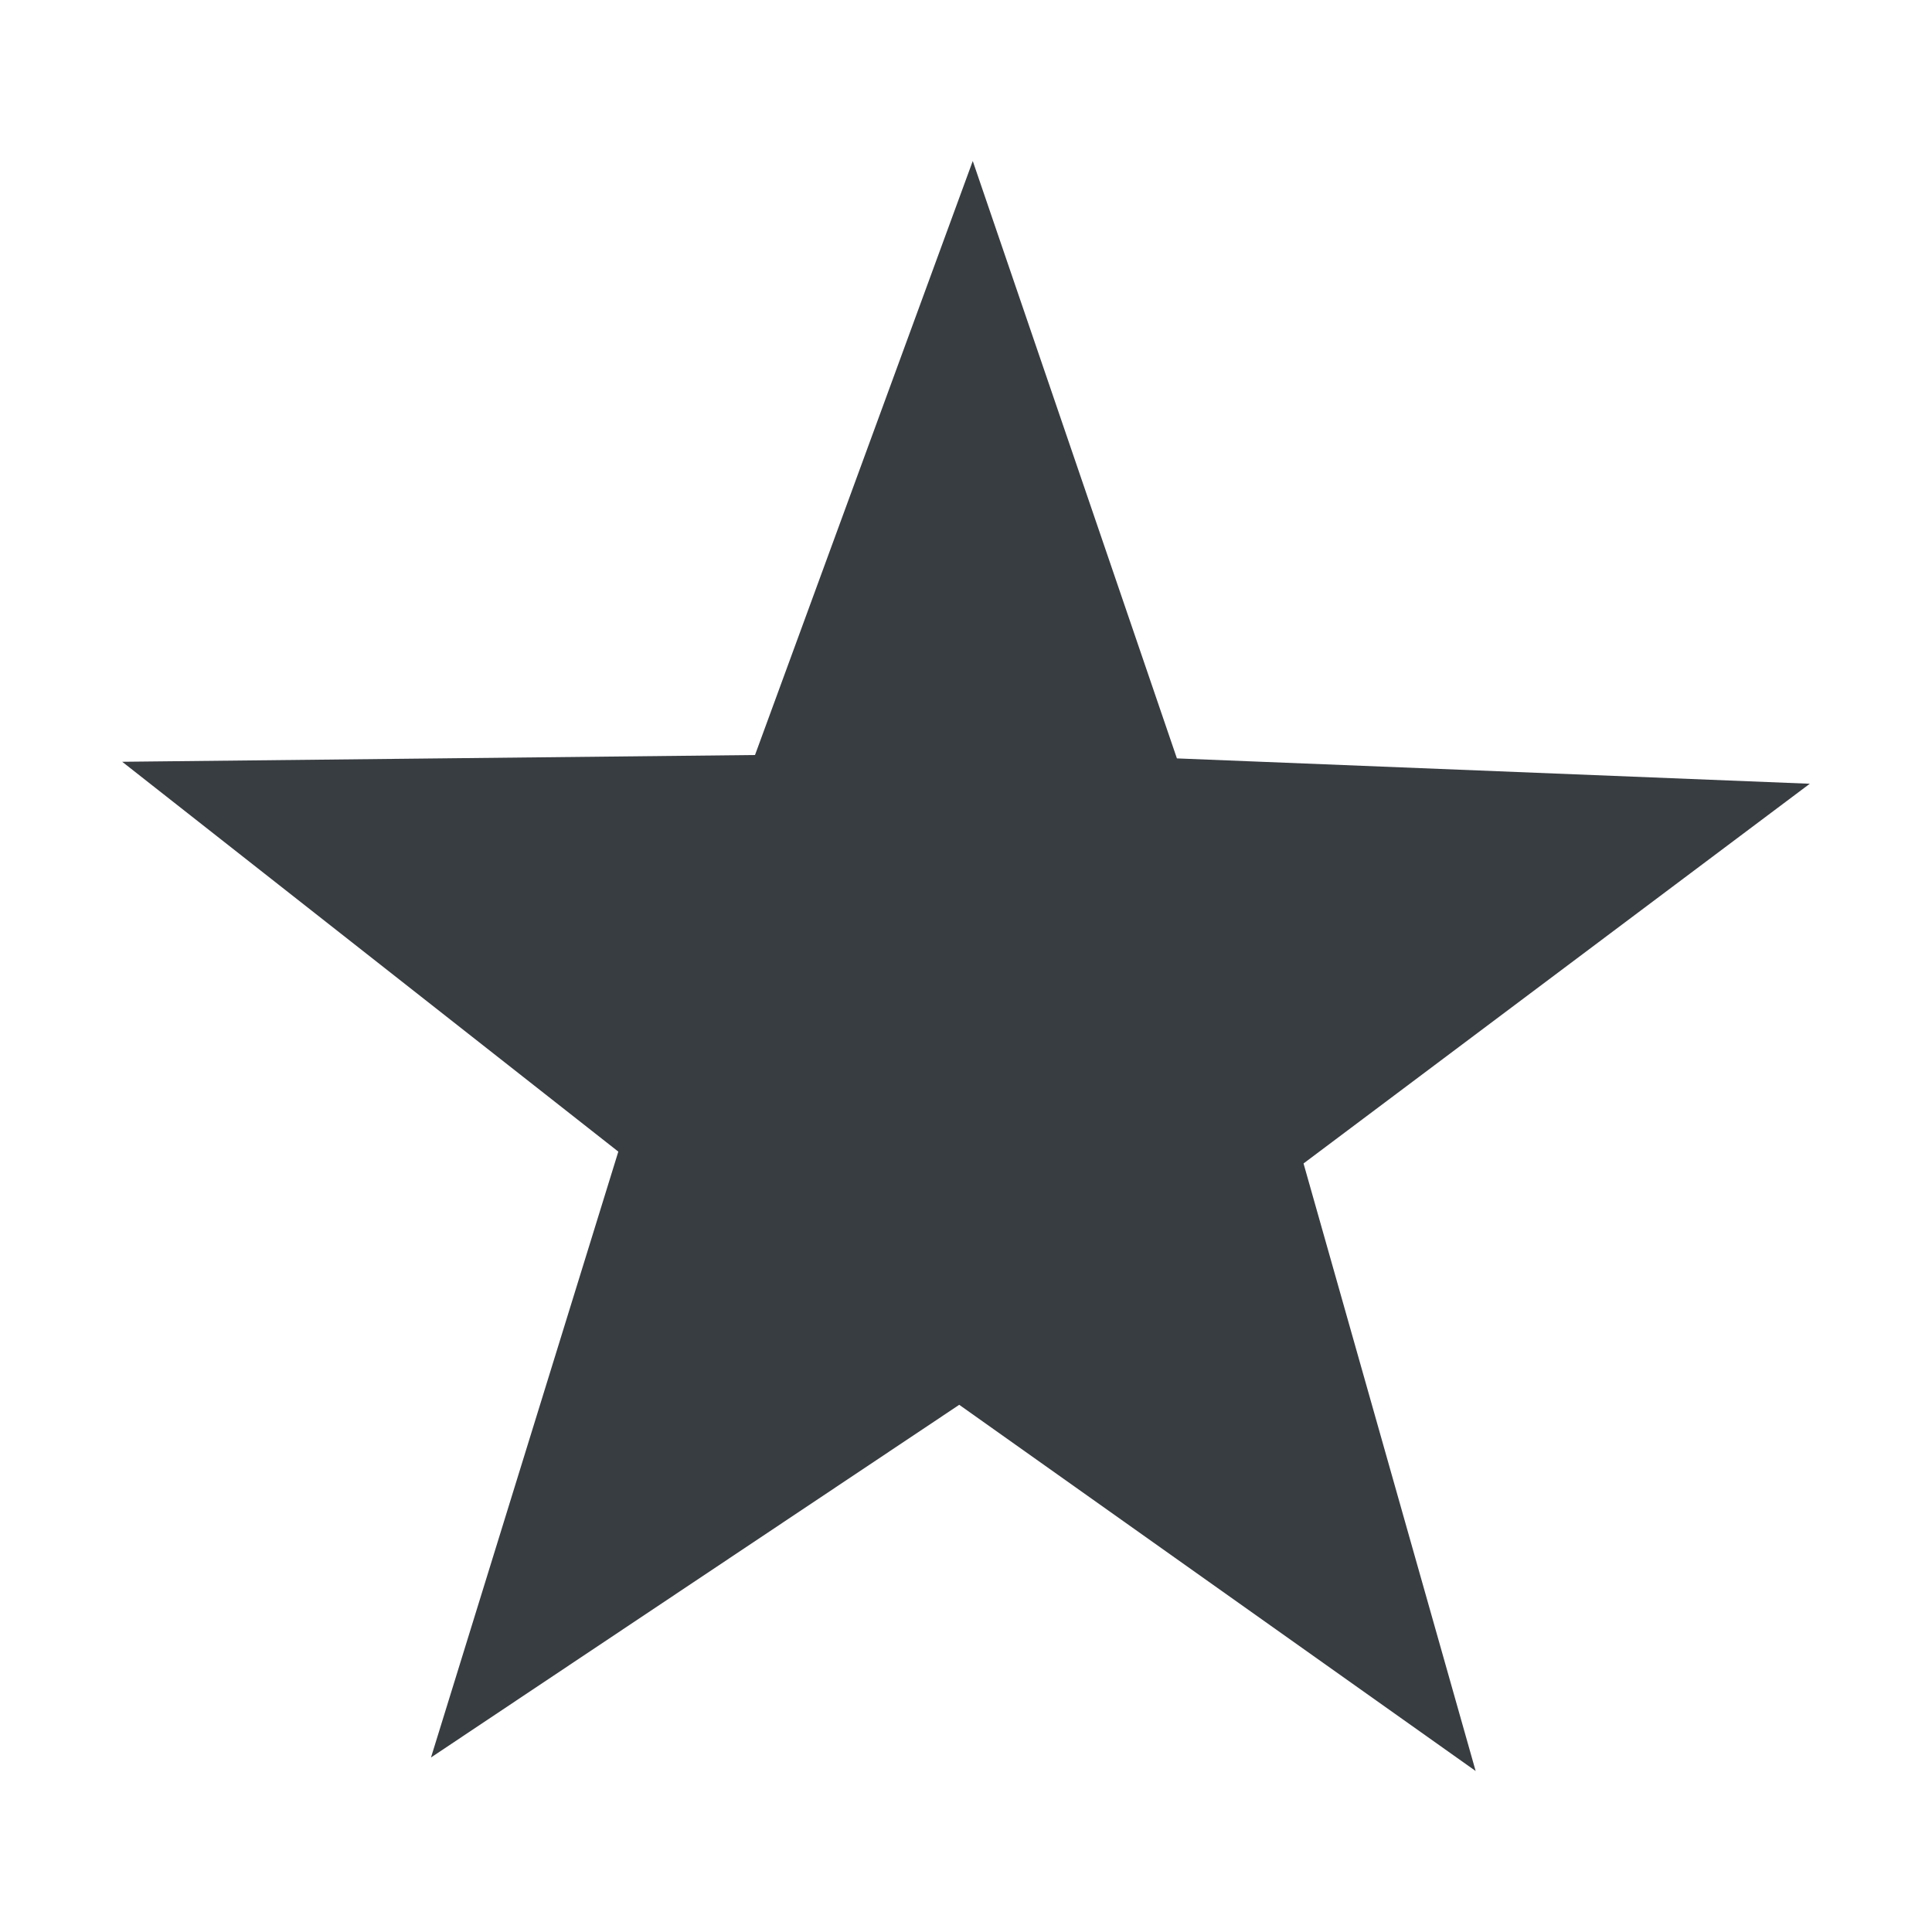
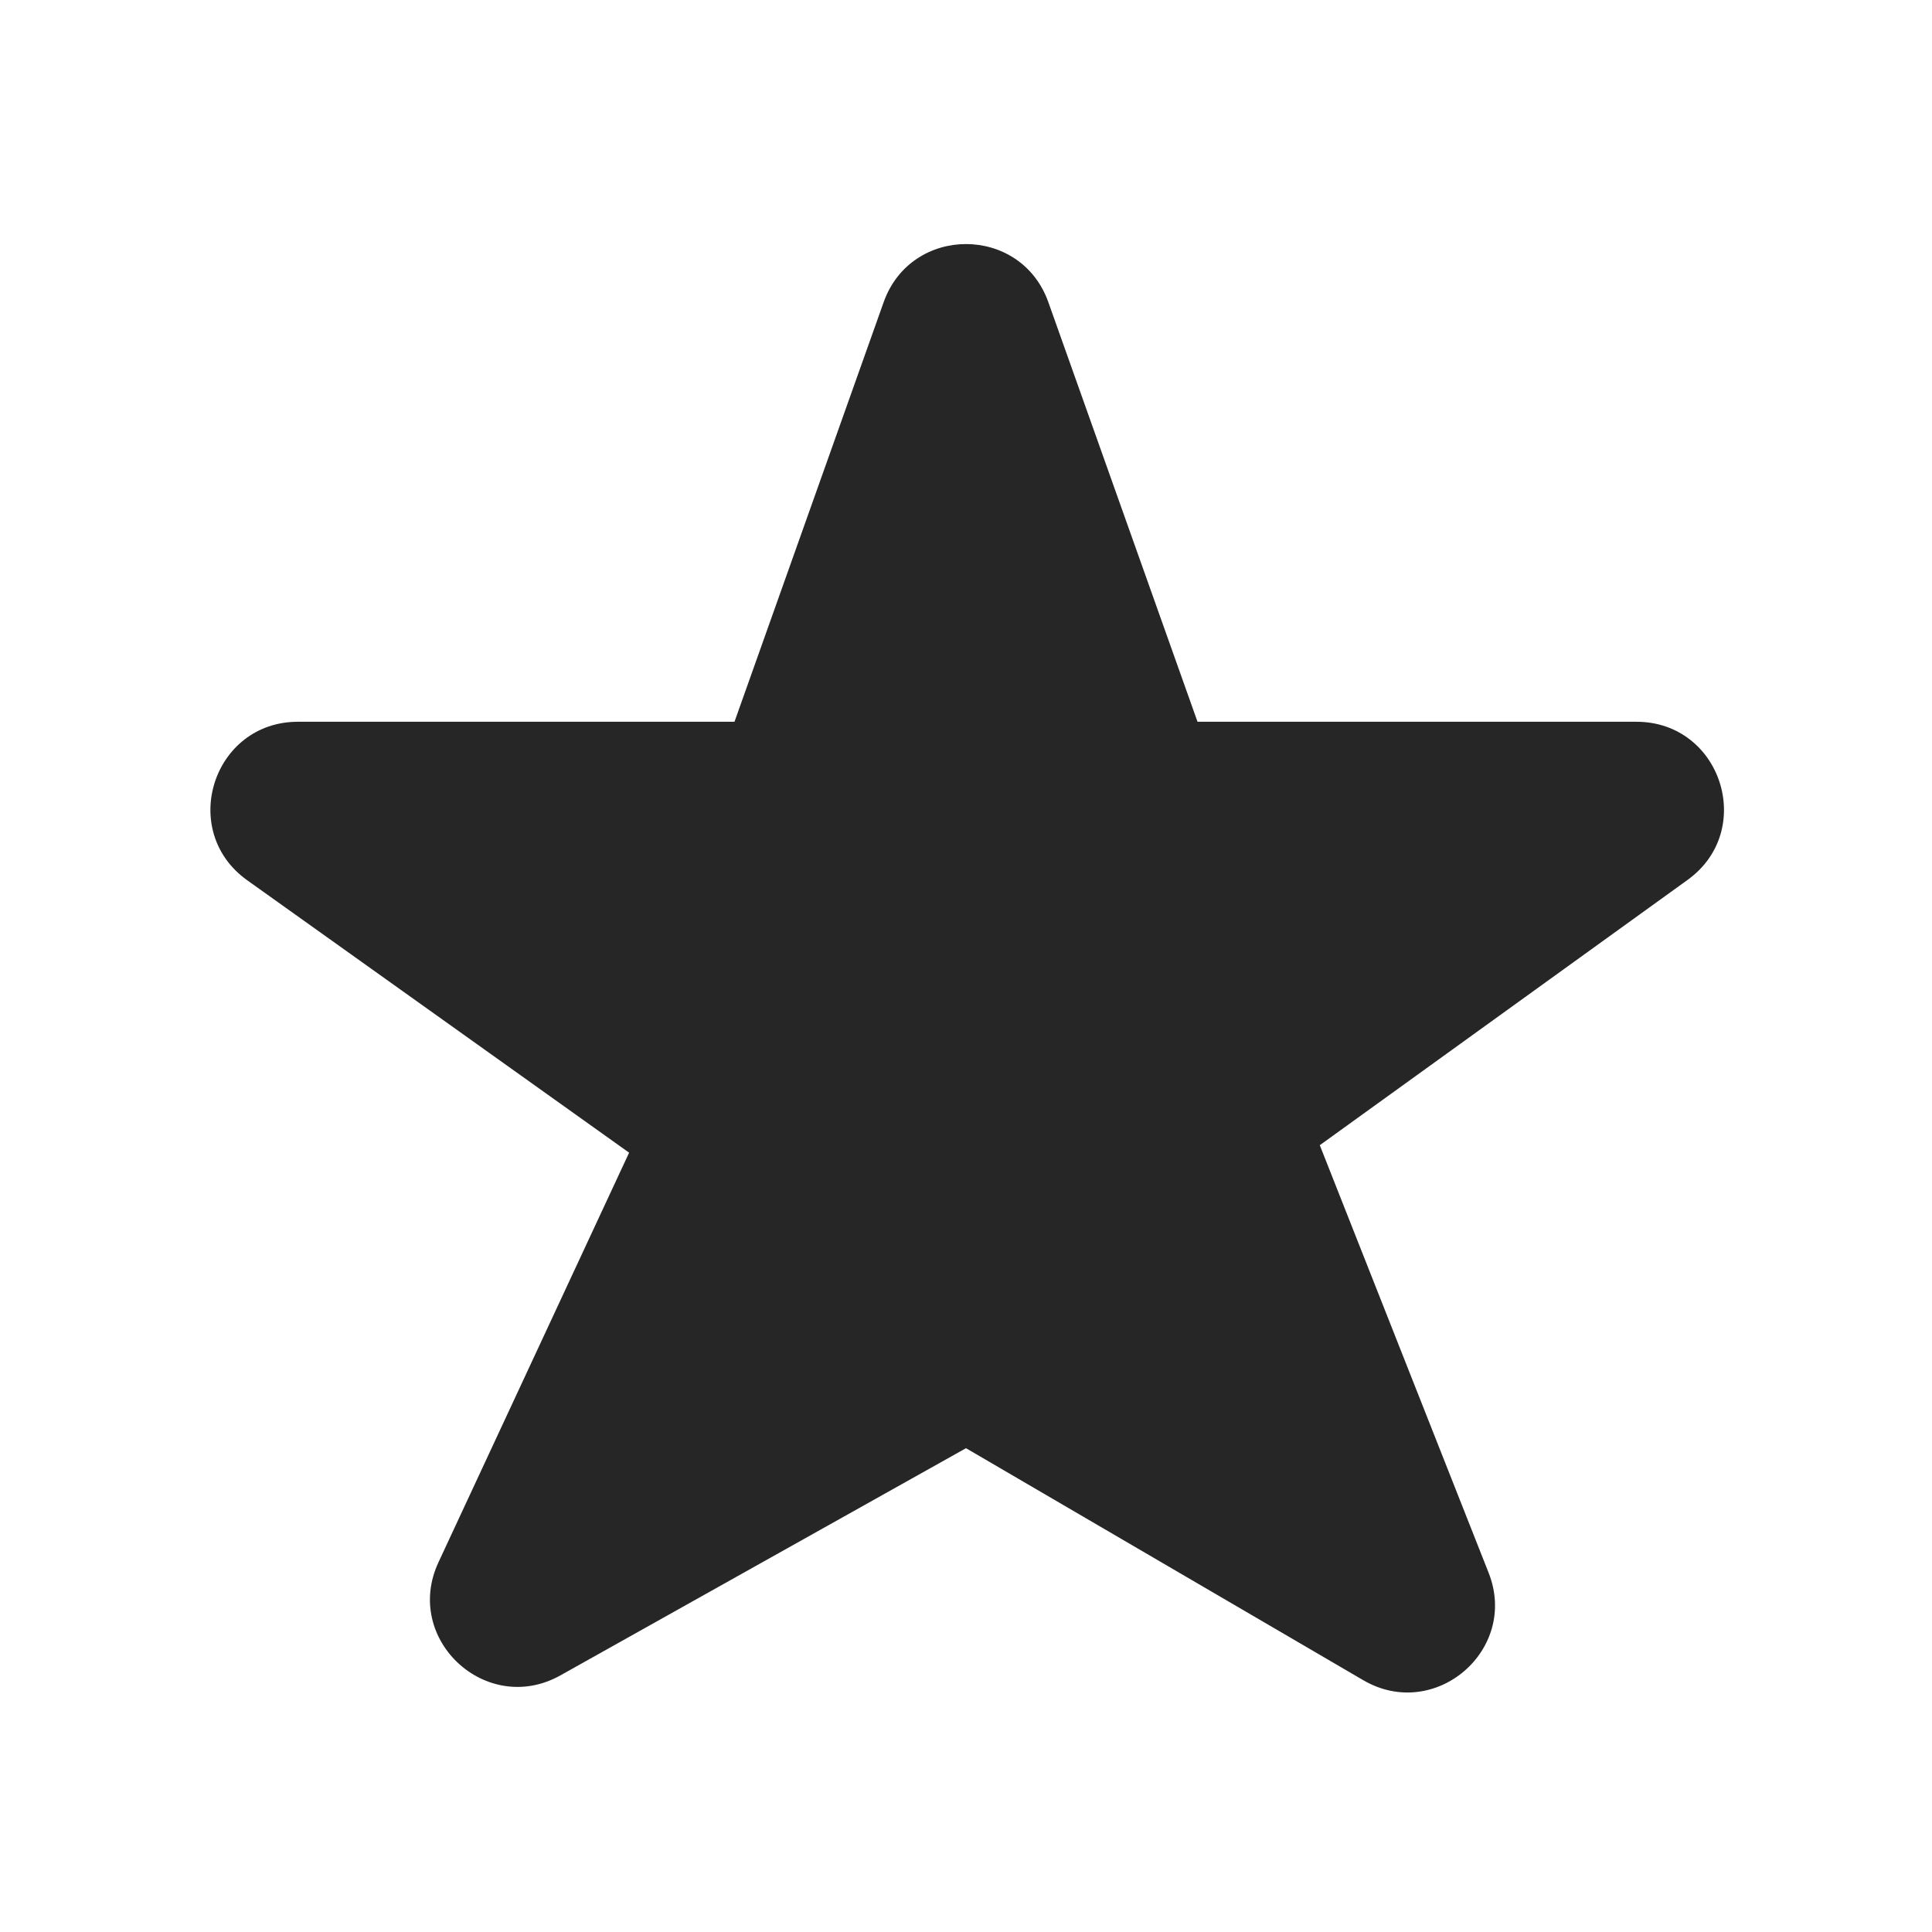
<svg xmlns="http://www.w3.org/2000/svg" width="24" height="24" viewBox="0 0 24 24" fill="none">
-   <path d="M18.331 22L16.193 14.453L22.482 9.736L14.62 9.421L12.084 2L9.379 9.379L1.518 9.463L7.681 14.306L5.354 21.832L11.916 17.451L18.331 22Z" fill="#373D40" />
+   <path d="M13.023 3.754C12.681 2.791 11.319 2.791 10.977 3.754L9.124 8.966H3.701C2.645 8.966 2.211 10.321 3.071 10.935L7.815 14.319L5.447 19.407C5.002 20.362 6.042 21.327 6.962 20.812L12 17.99L16.935 20.872C17.825 21.392 18.871 20.495 18.492 19.537L16.395 14.226L20.963 10.931C21.818 10.315 21.382 8.966 20.328 8.966H14.876L13.023 3.754Z" fill="#262626" />
</svg>
